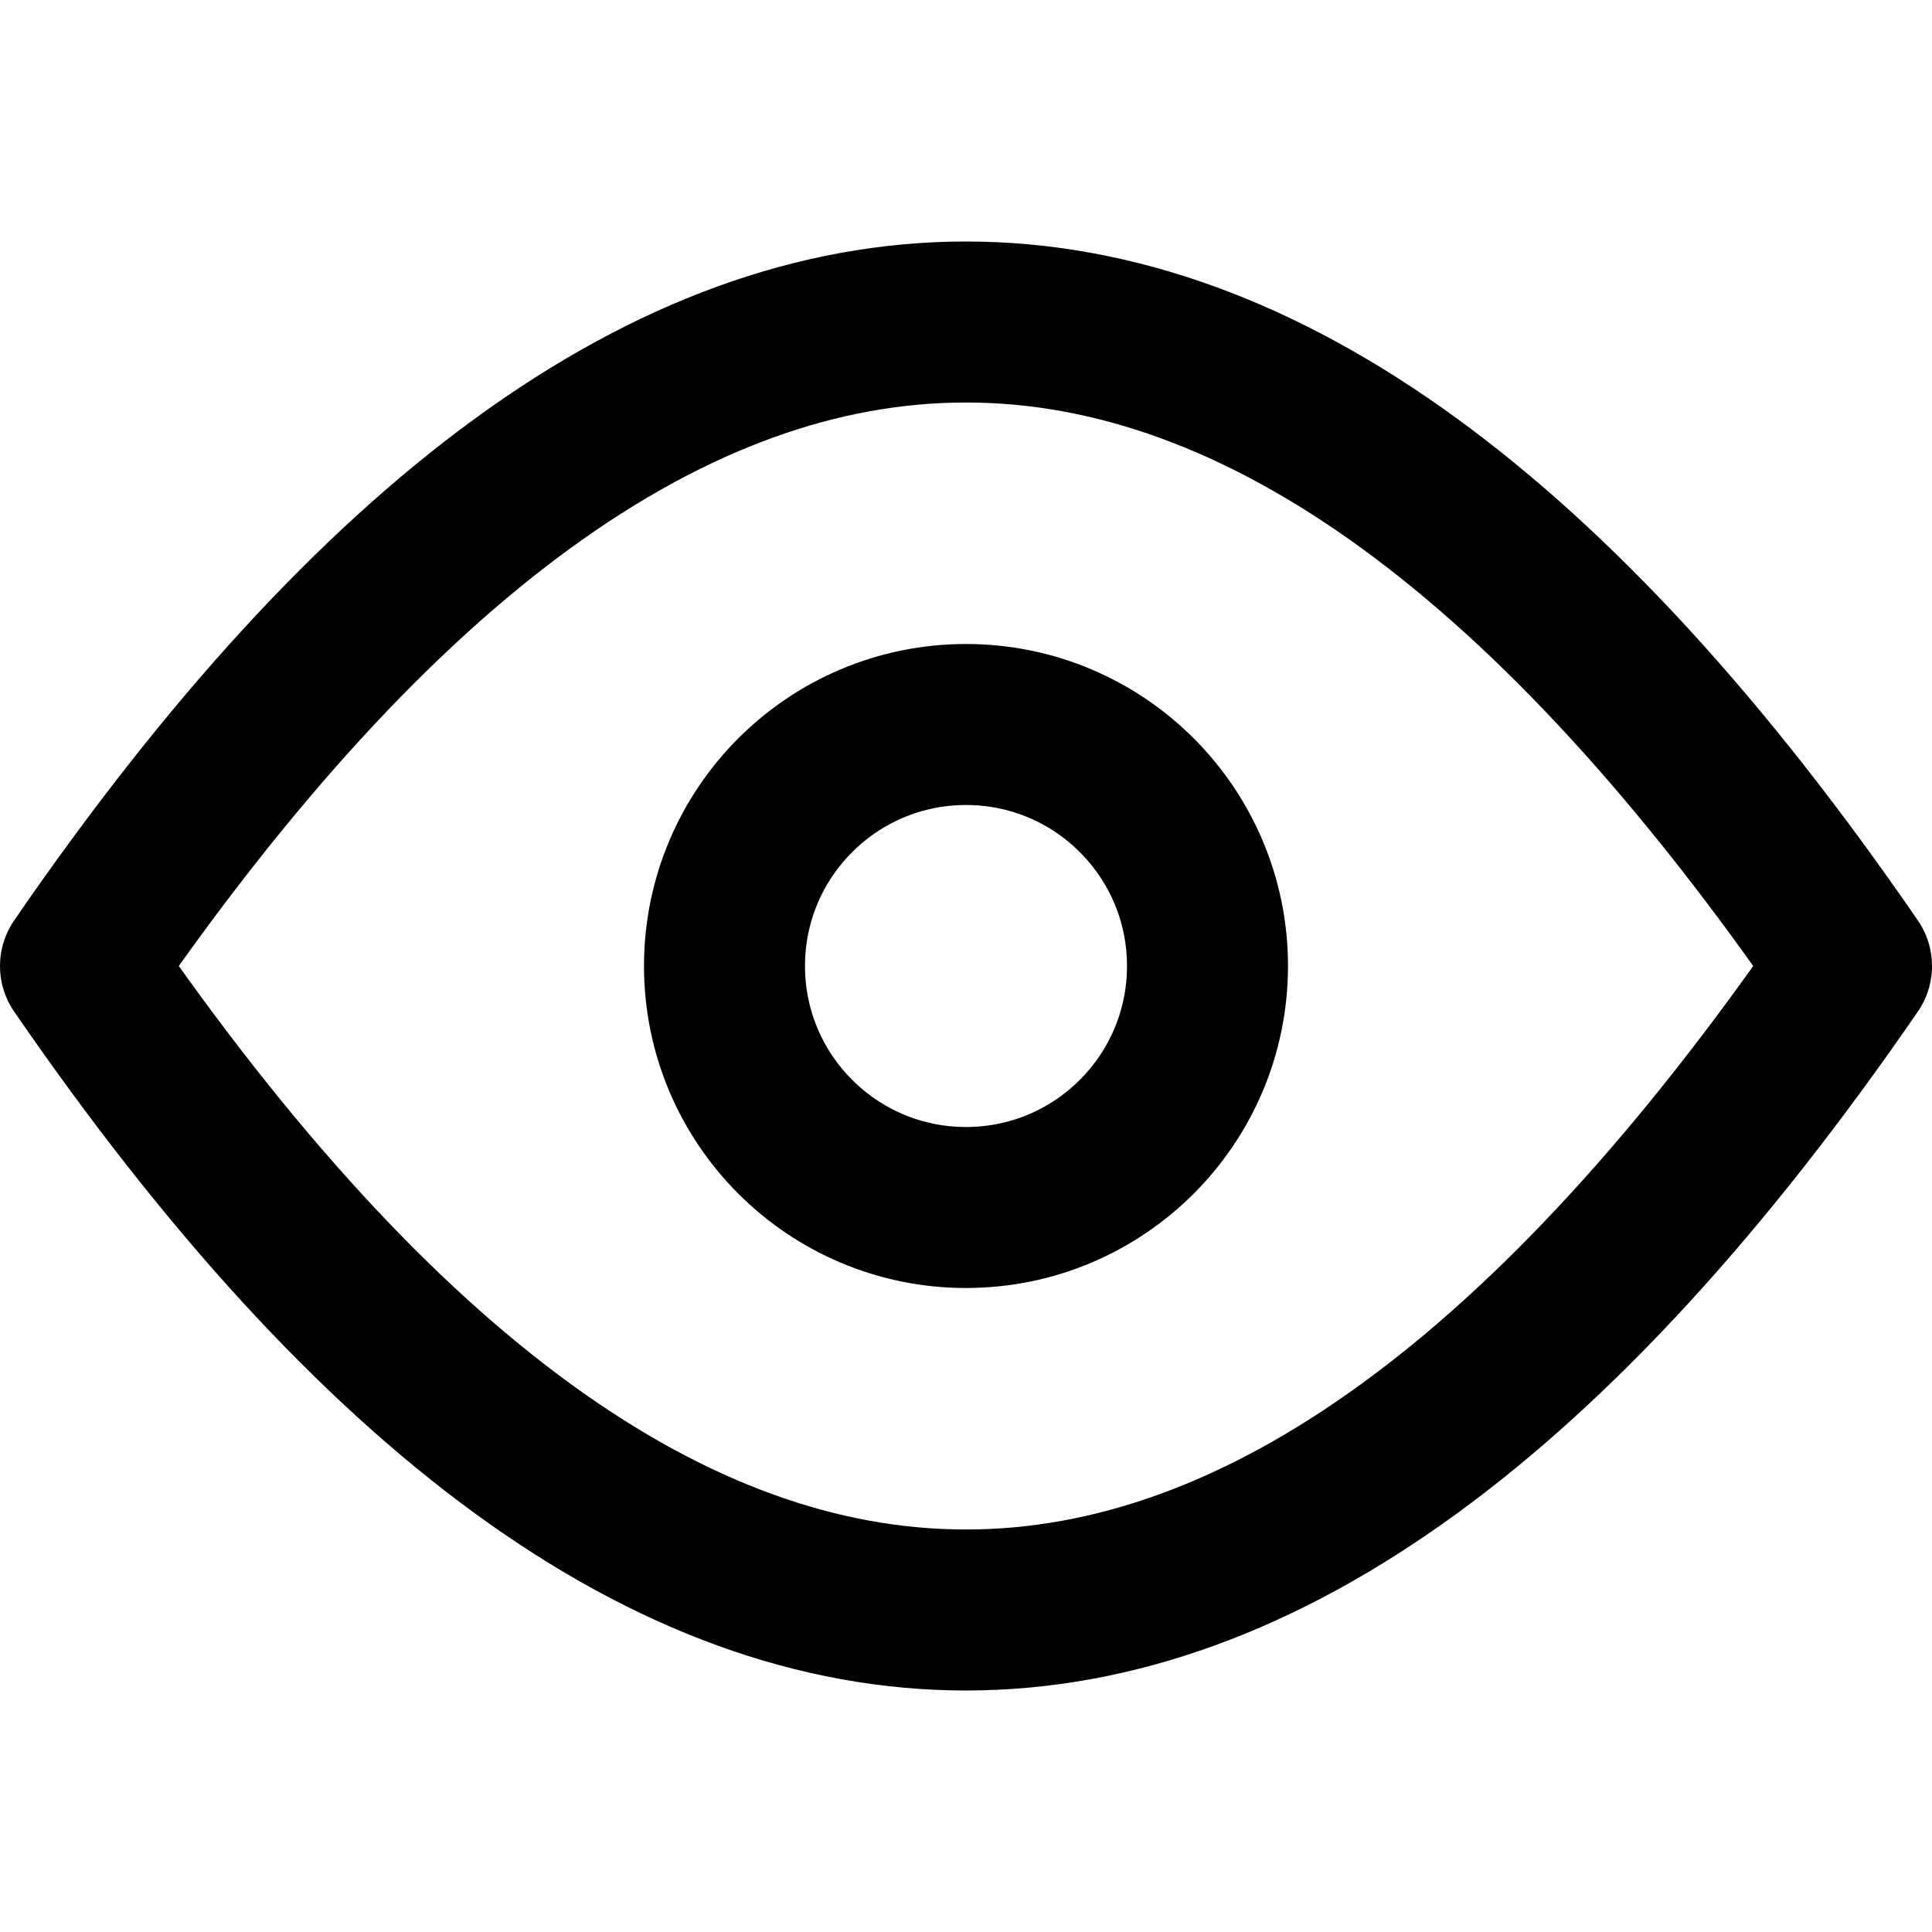
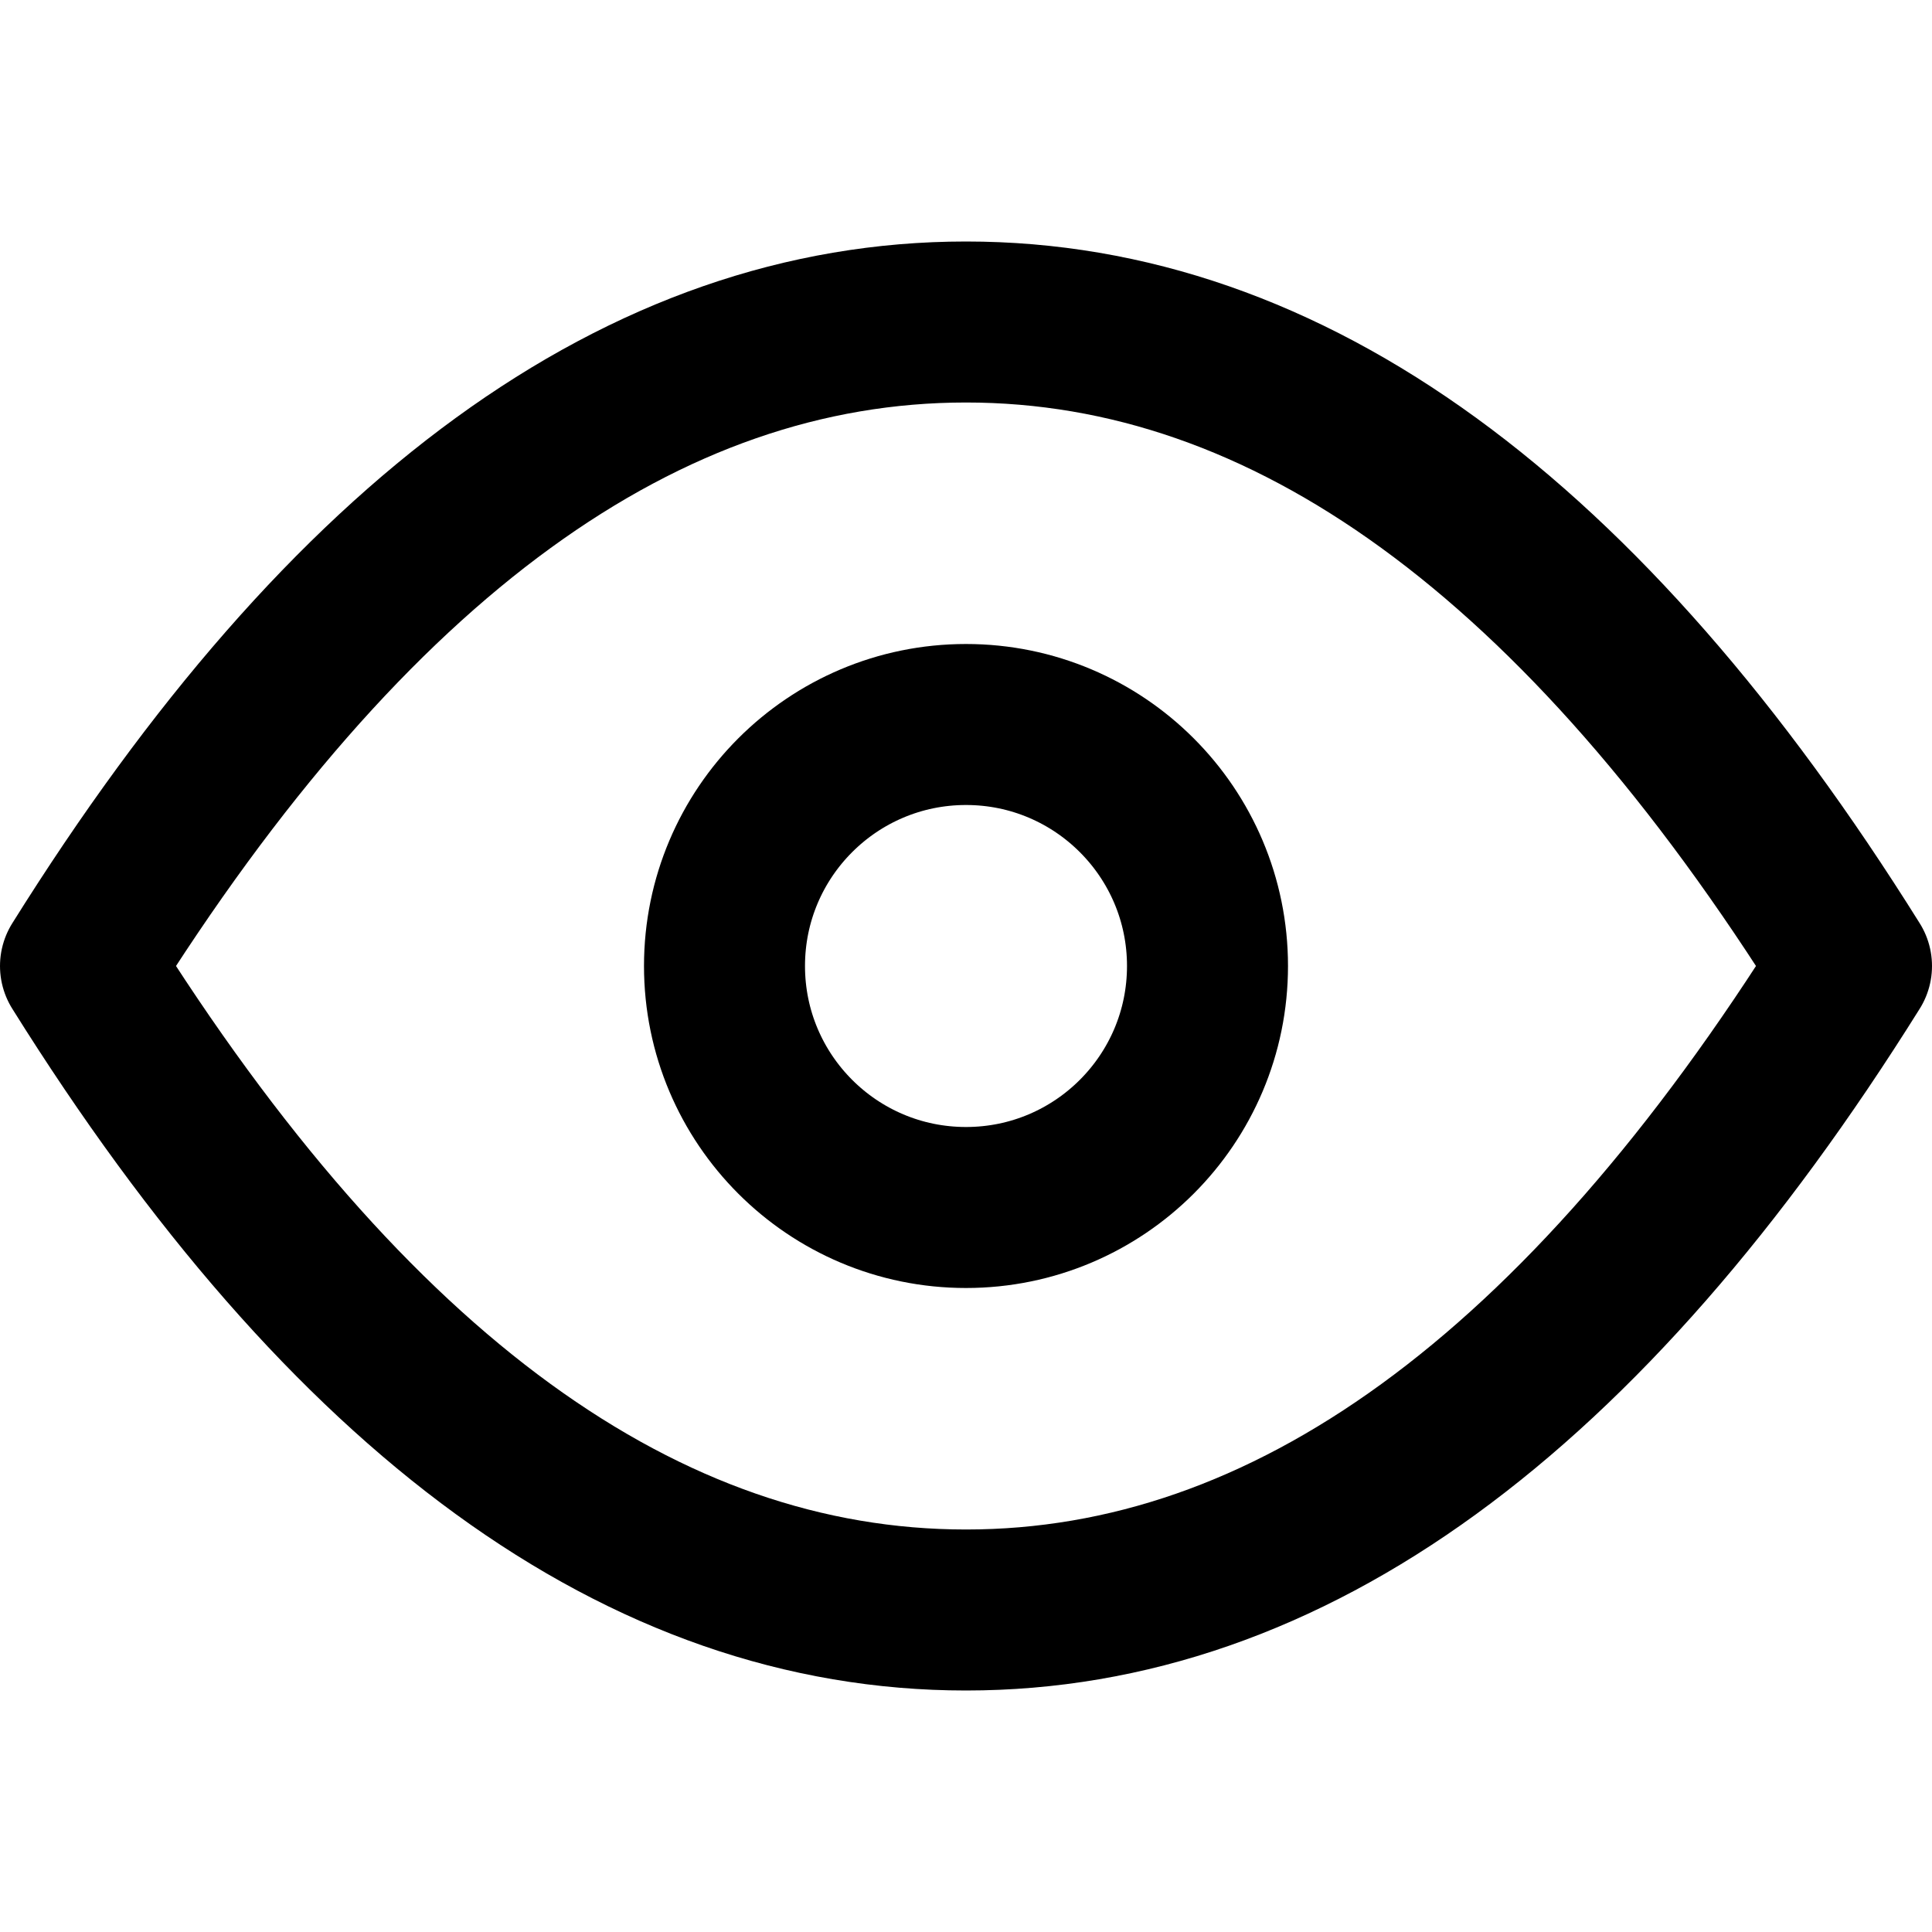
<svg xmlns="http://www.w3.org/2000/svg" class="i i-eye" viewBox="0 0 24 24" fill="none" stroke="currentColor" stroke-width="2" stroke-linecap="round" stroke-linejoin="round">
  <circle cx="12" cy="12" r="3" />
-   <path d="M1 12q11 16 22 0Q12-4 1 12" />
+   <path d="M1 12q5 8 11 8t11-8q-5-8-11-8T1 12Z" />
</svg>
